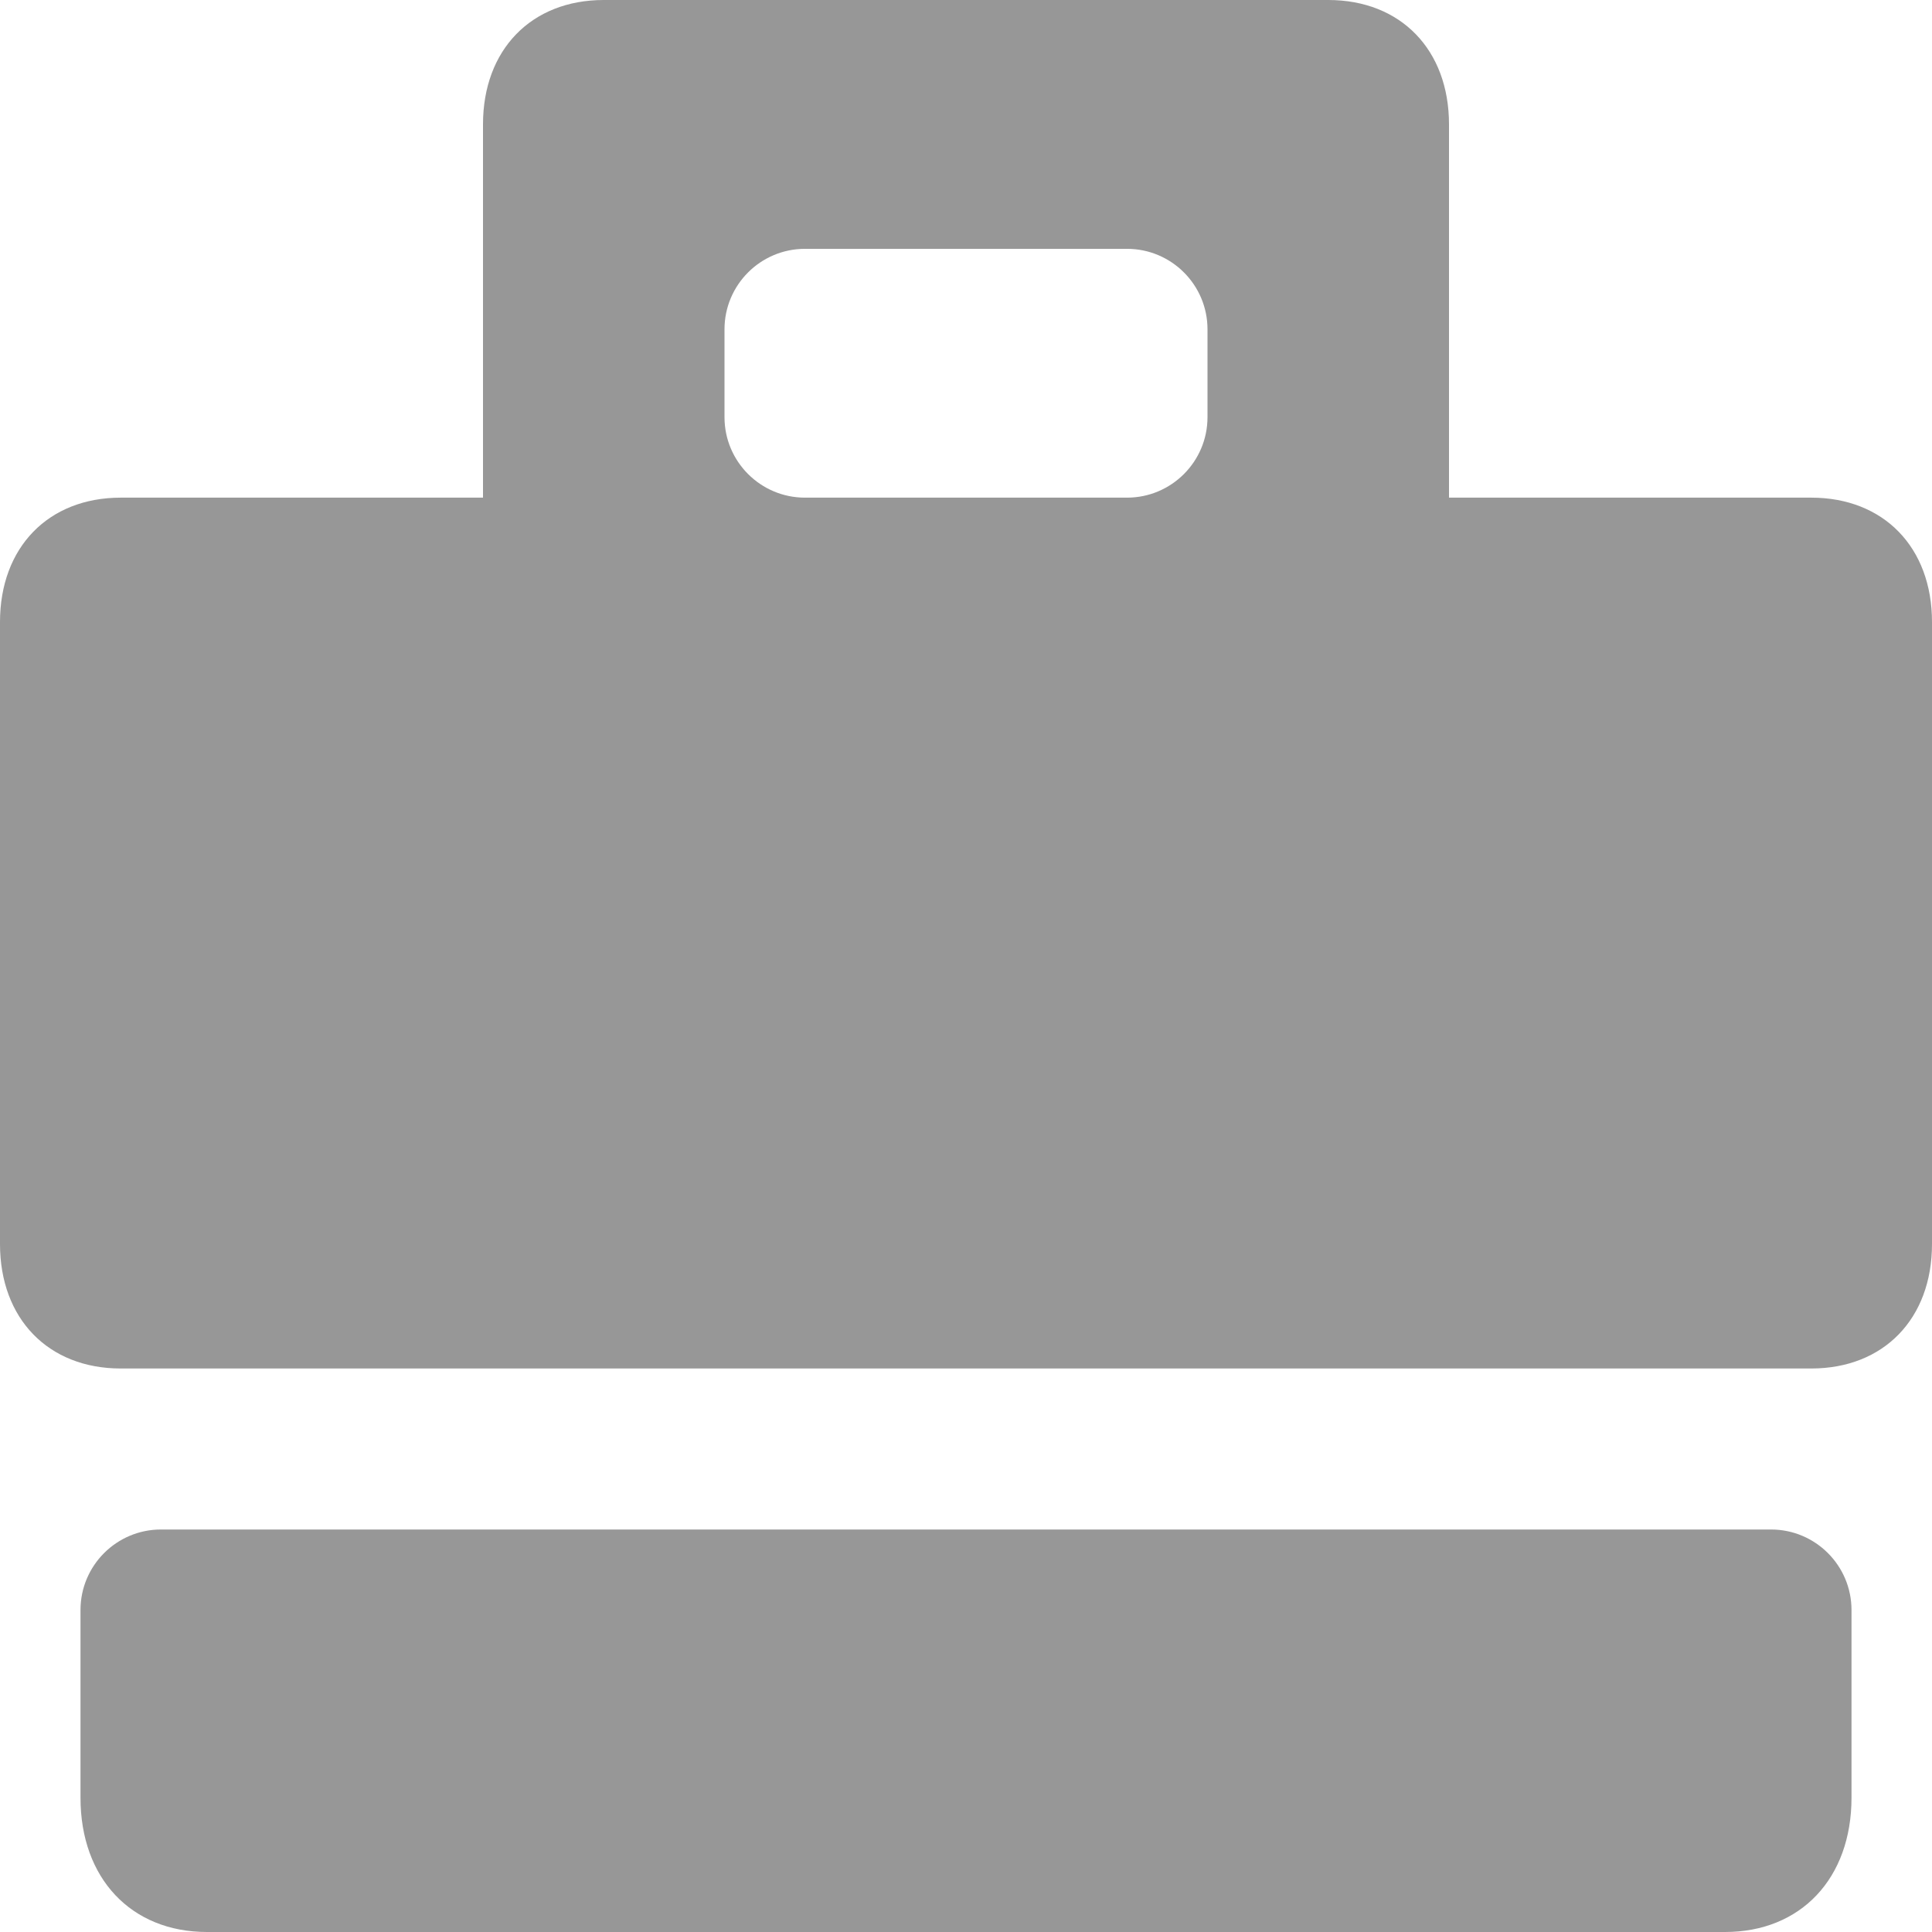
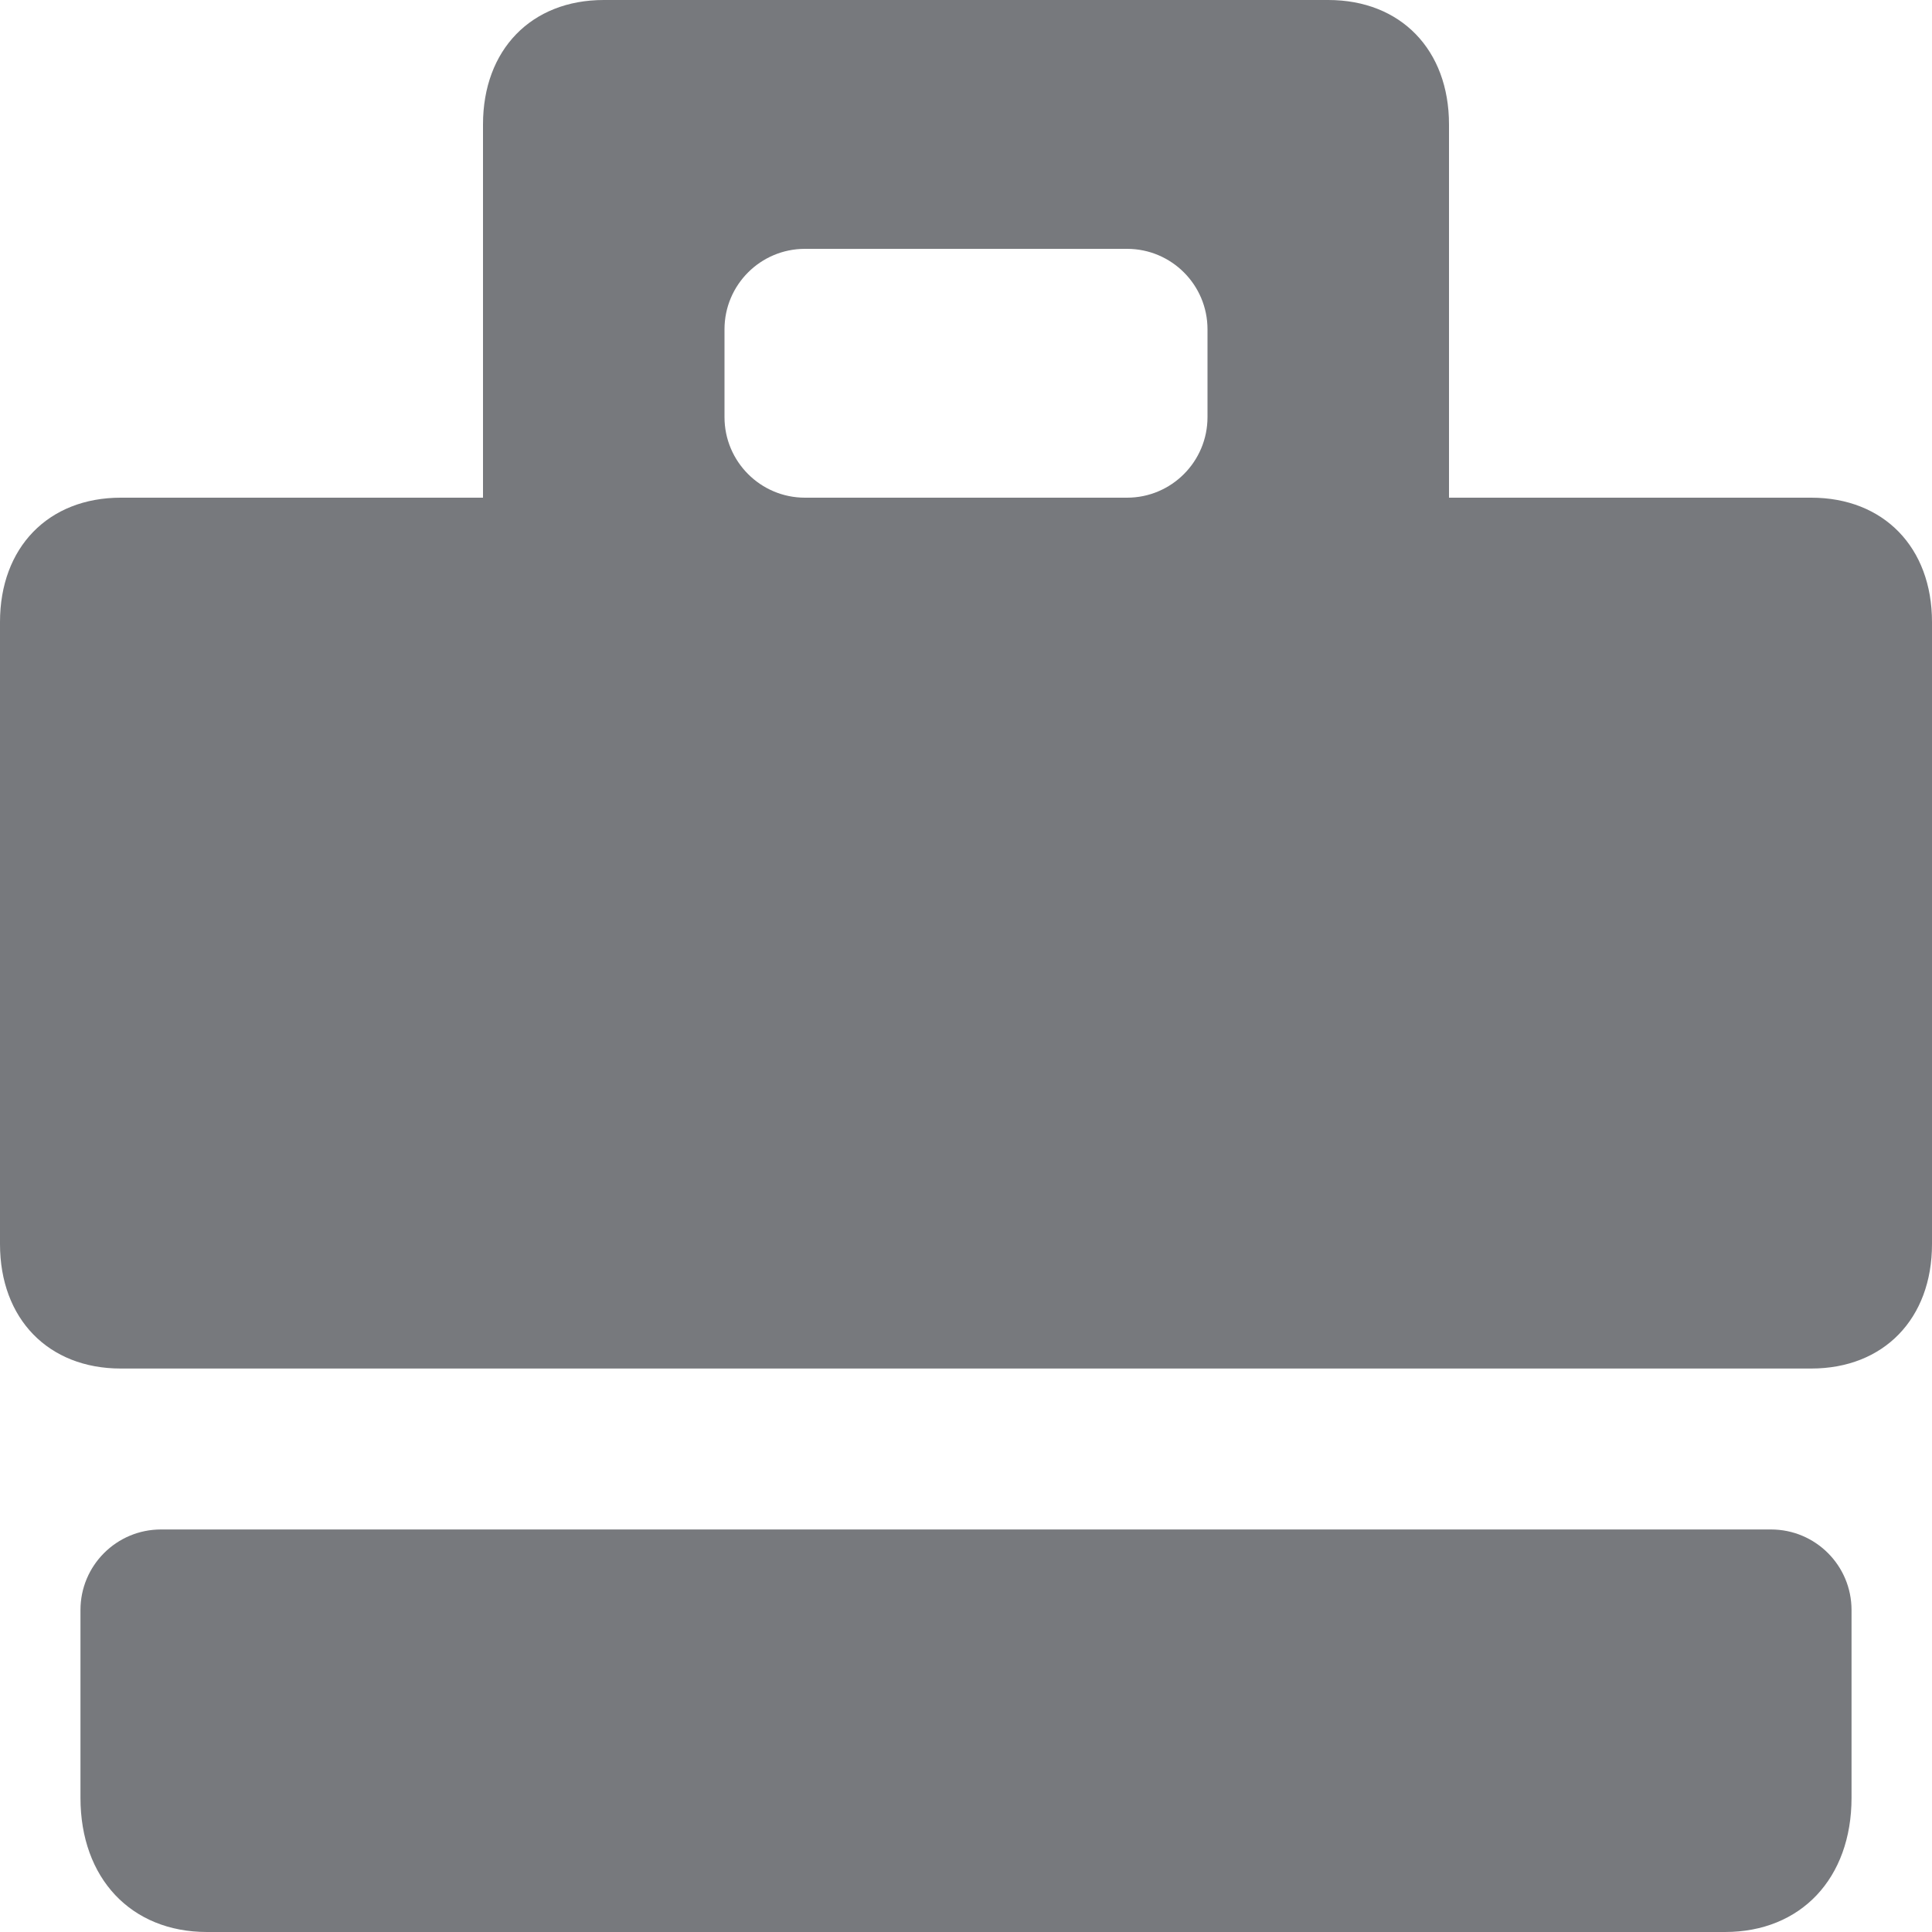
- <svg xmlns="http://www.w3.org/2000/svg" width="24" height="24" viewBox="0 0 24 24" fill="none">
-   <path fill-rule="evenodd" clip-rule="evenodd" d="M24 7.727V15.454C24 16.382 23.4 17 22.5 17H1.5C0.6 17 0 16.382 0 15.454V7.727C0 6.8 0.6 6.182 1.5 6.182H6V1.545C6 0.618 6.6 0 7.5 0H16.5C17.4 0 18 0.618 18 1.545V6.182H22.5C23.4 6.182 24 6.8 24 7.727ZM10 3.091C9.448 3.091 9 3.539 9 4.091V5.182C9 5.734 9.448 6.182 10 6.182H14C14.552 6.182 15 5.734 15 5.182V4.091C15 3.539 14.552 3.091 14 3.091H10ZM1 20C1 19.448 1.448 19 2 19H22C22.552 19 23 19.448 23 20V22.333C23 23.333 22.371 24 21.429 24H2.571C1.629 24 1 23.333 1 22.333V20Z" fill="#979797" />
+ <svg xmlns="http://www.w3.org/2000/svg" width="20" height="20" viewBox="0 0 20 20" fill="none">
+   <path d="M20 12.879V6.439C20 5.667 19.5 5.152 18.75 5.152H15V1.288C15 0.515 14.5 0 13.75 0H6.25C5.5 0 5 0.515 5 1.288V5.152H1.25C0.5 5.152 0 5.667 0 6.439V12.879C0 13.652 0.5 14.167 1.25 14.167H18.75C19.5 14.167 20 13.652 20 12.879ZM7.5 3.409C7.5 2.949 7.873 2.576 8.333 2.576H11.667C12.127 2.576 12.5 2.949 12.5 3.409V4.318C12.5 4.778 12.127 5.152 11.667 5.152H8.333C7.873 5.152 7.5 4.778 7.5 4.318V3.409Z" fill="#77797D" />
+   <path d="M1.667 15.833C1.206 15.833 0.833 16.206 0.833 16.667V18.611C0.833 19.444 1.357 20 2.143 20H17.857C18.643 20 19.167 19.444 19.167 18.611V16.667C19.167 16.206 18.794 15.833 18.333 15.833H1.667Z" fill="#77797D" />
</svg>
